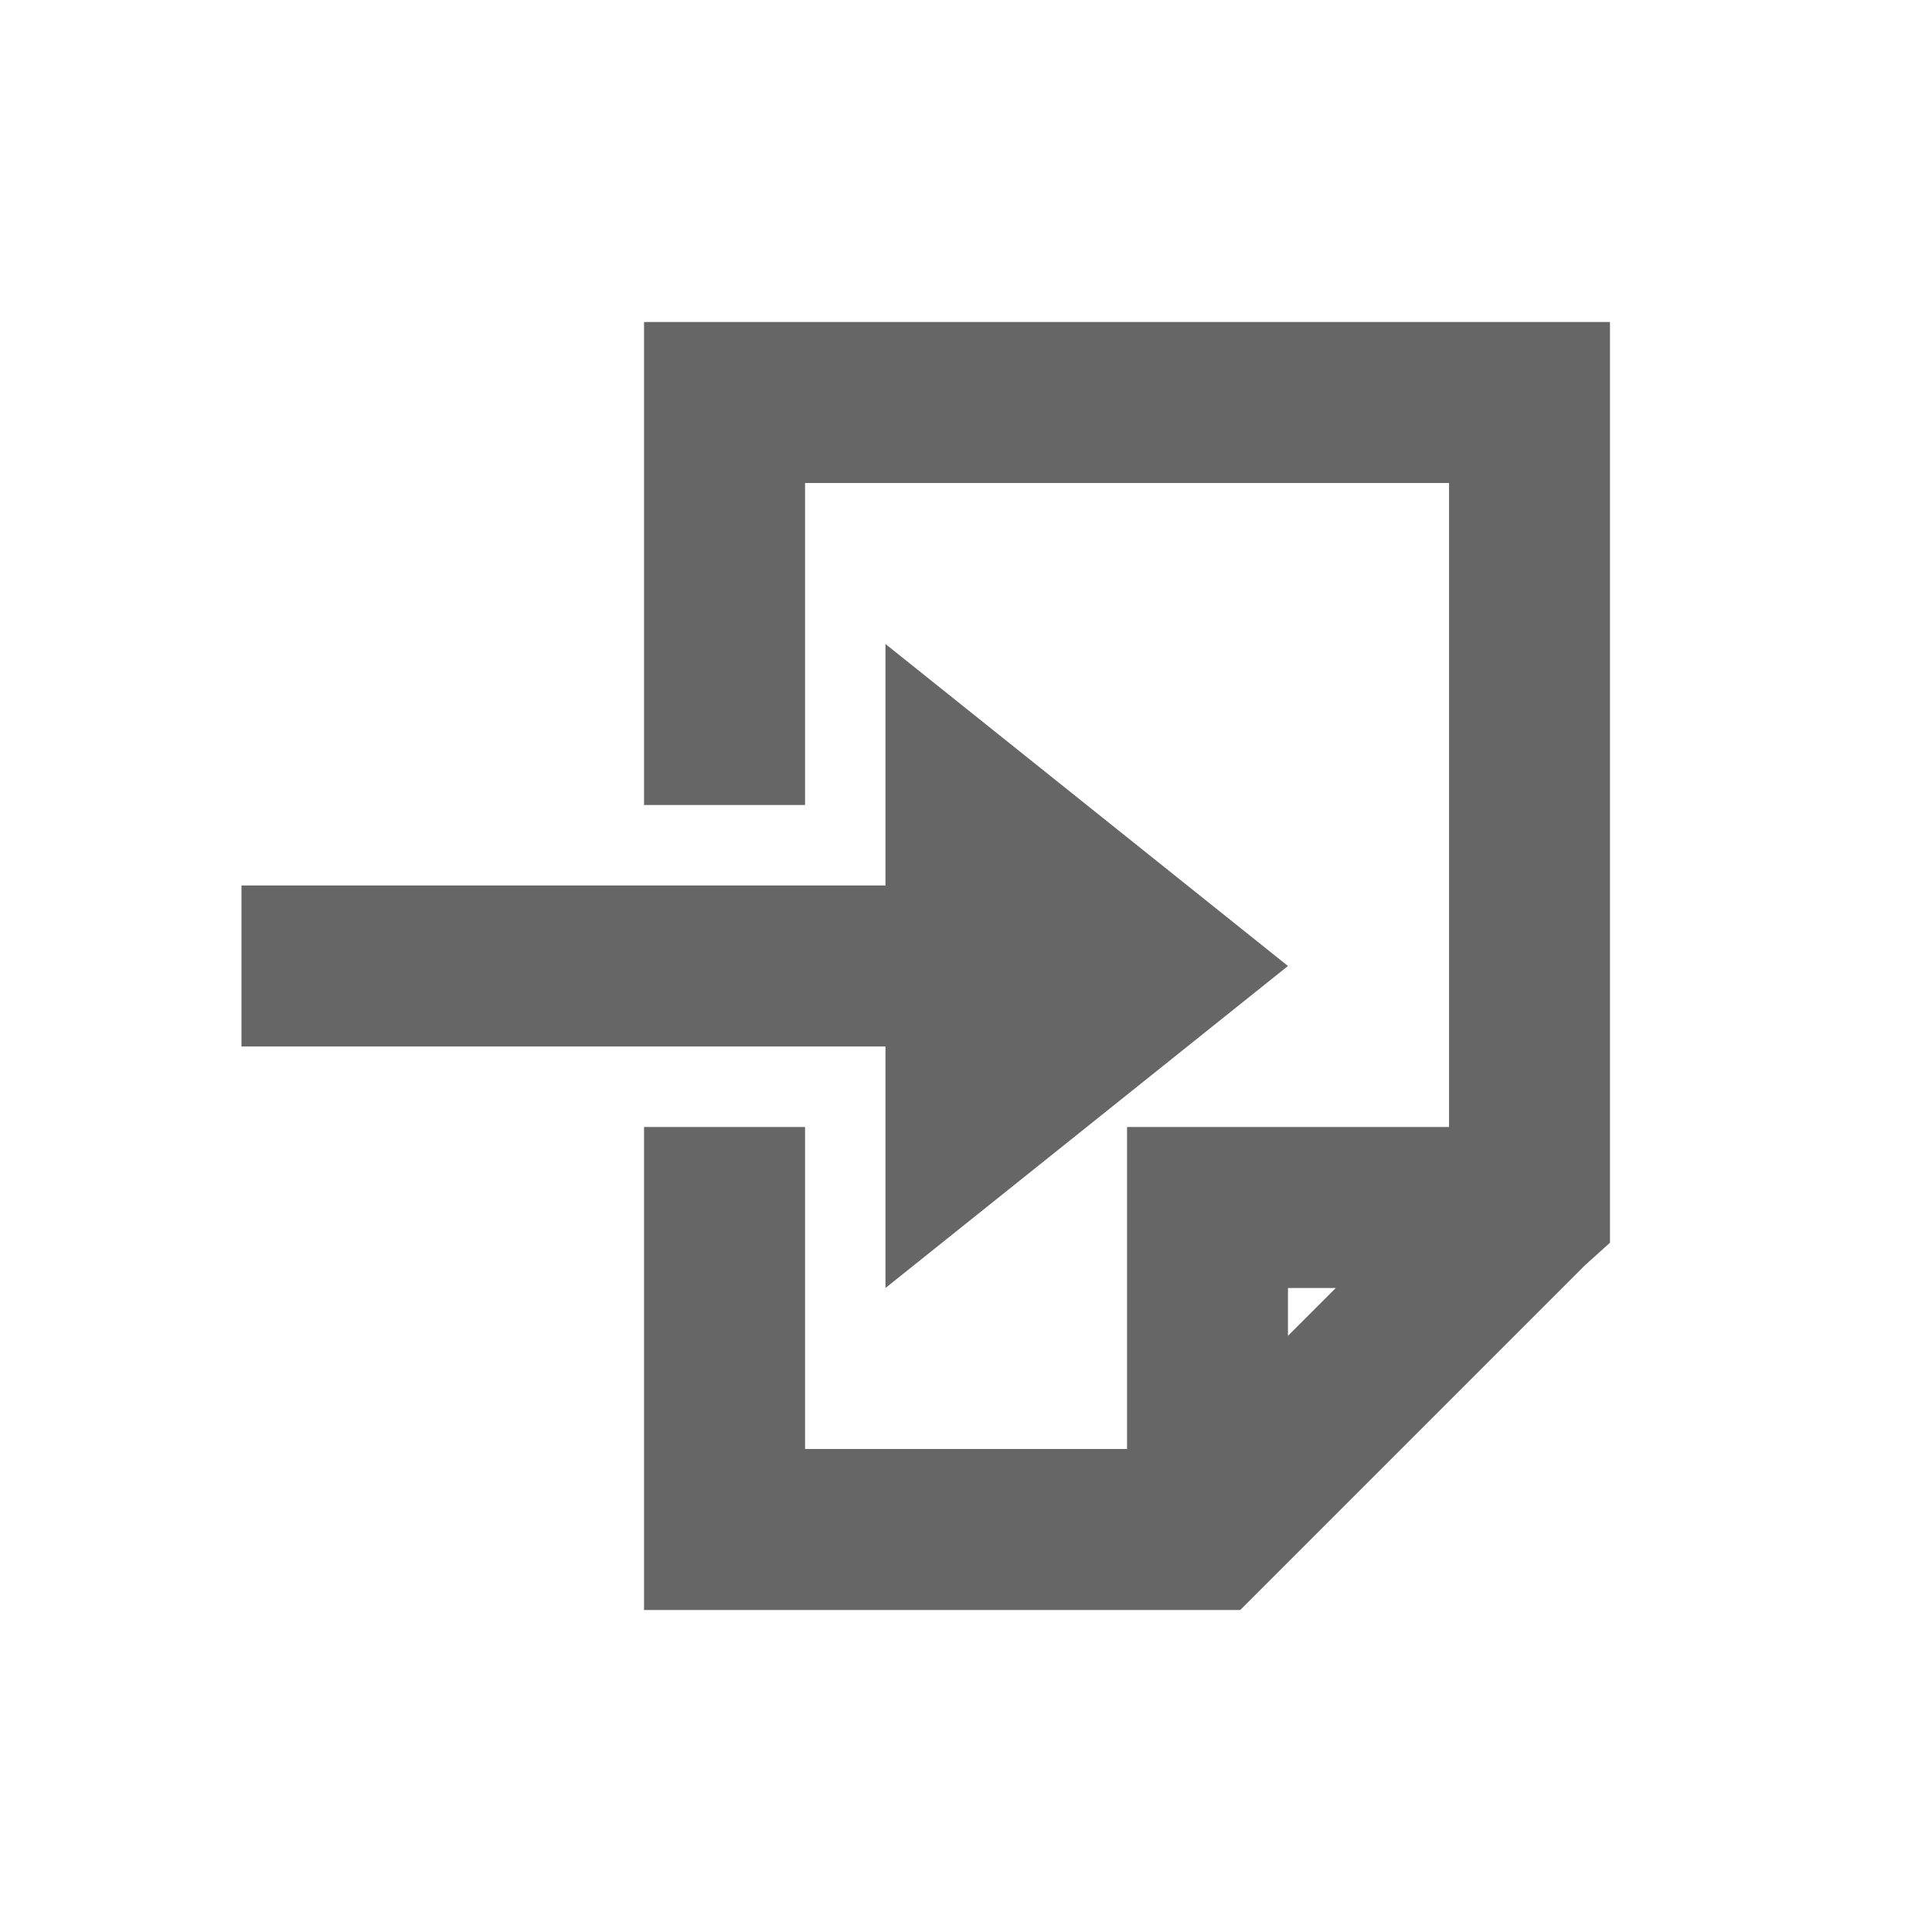
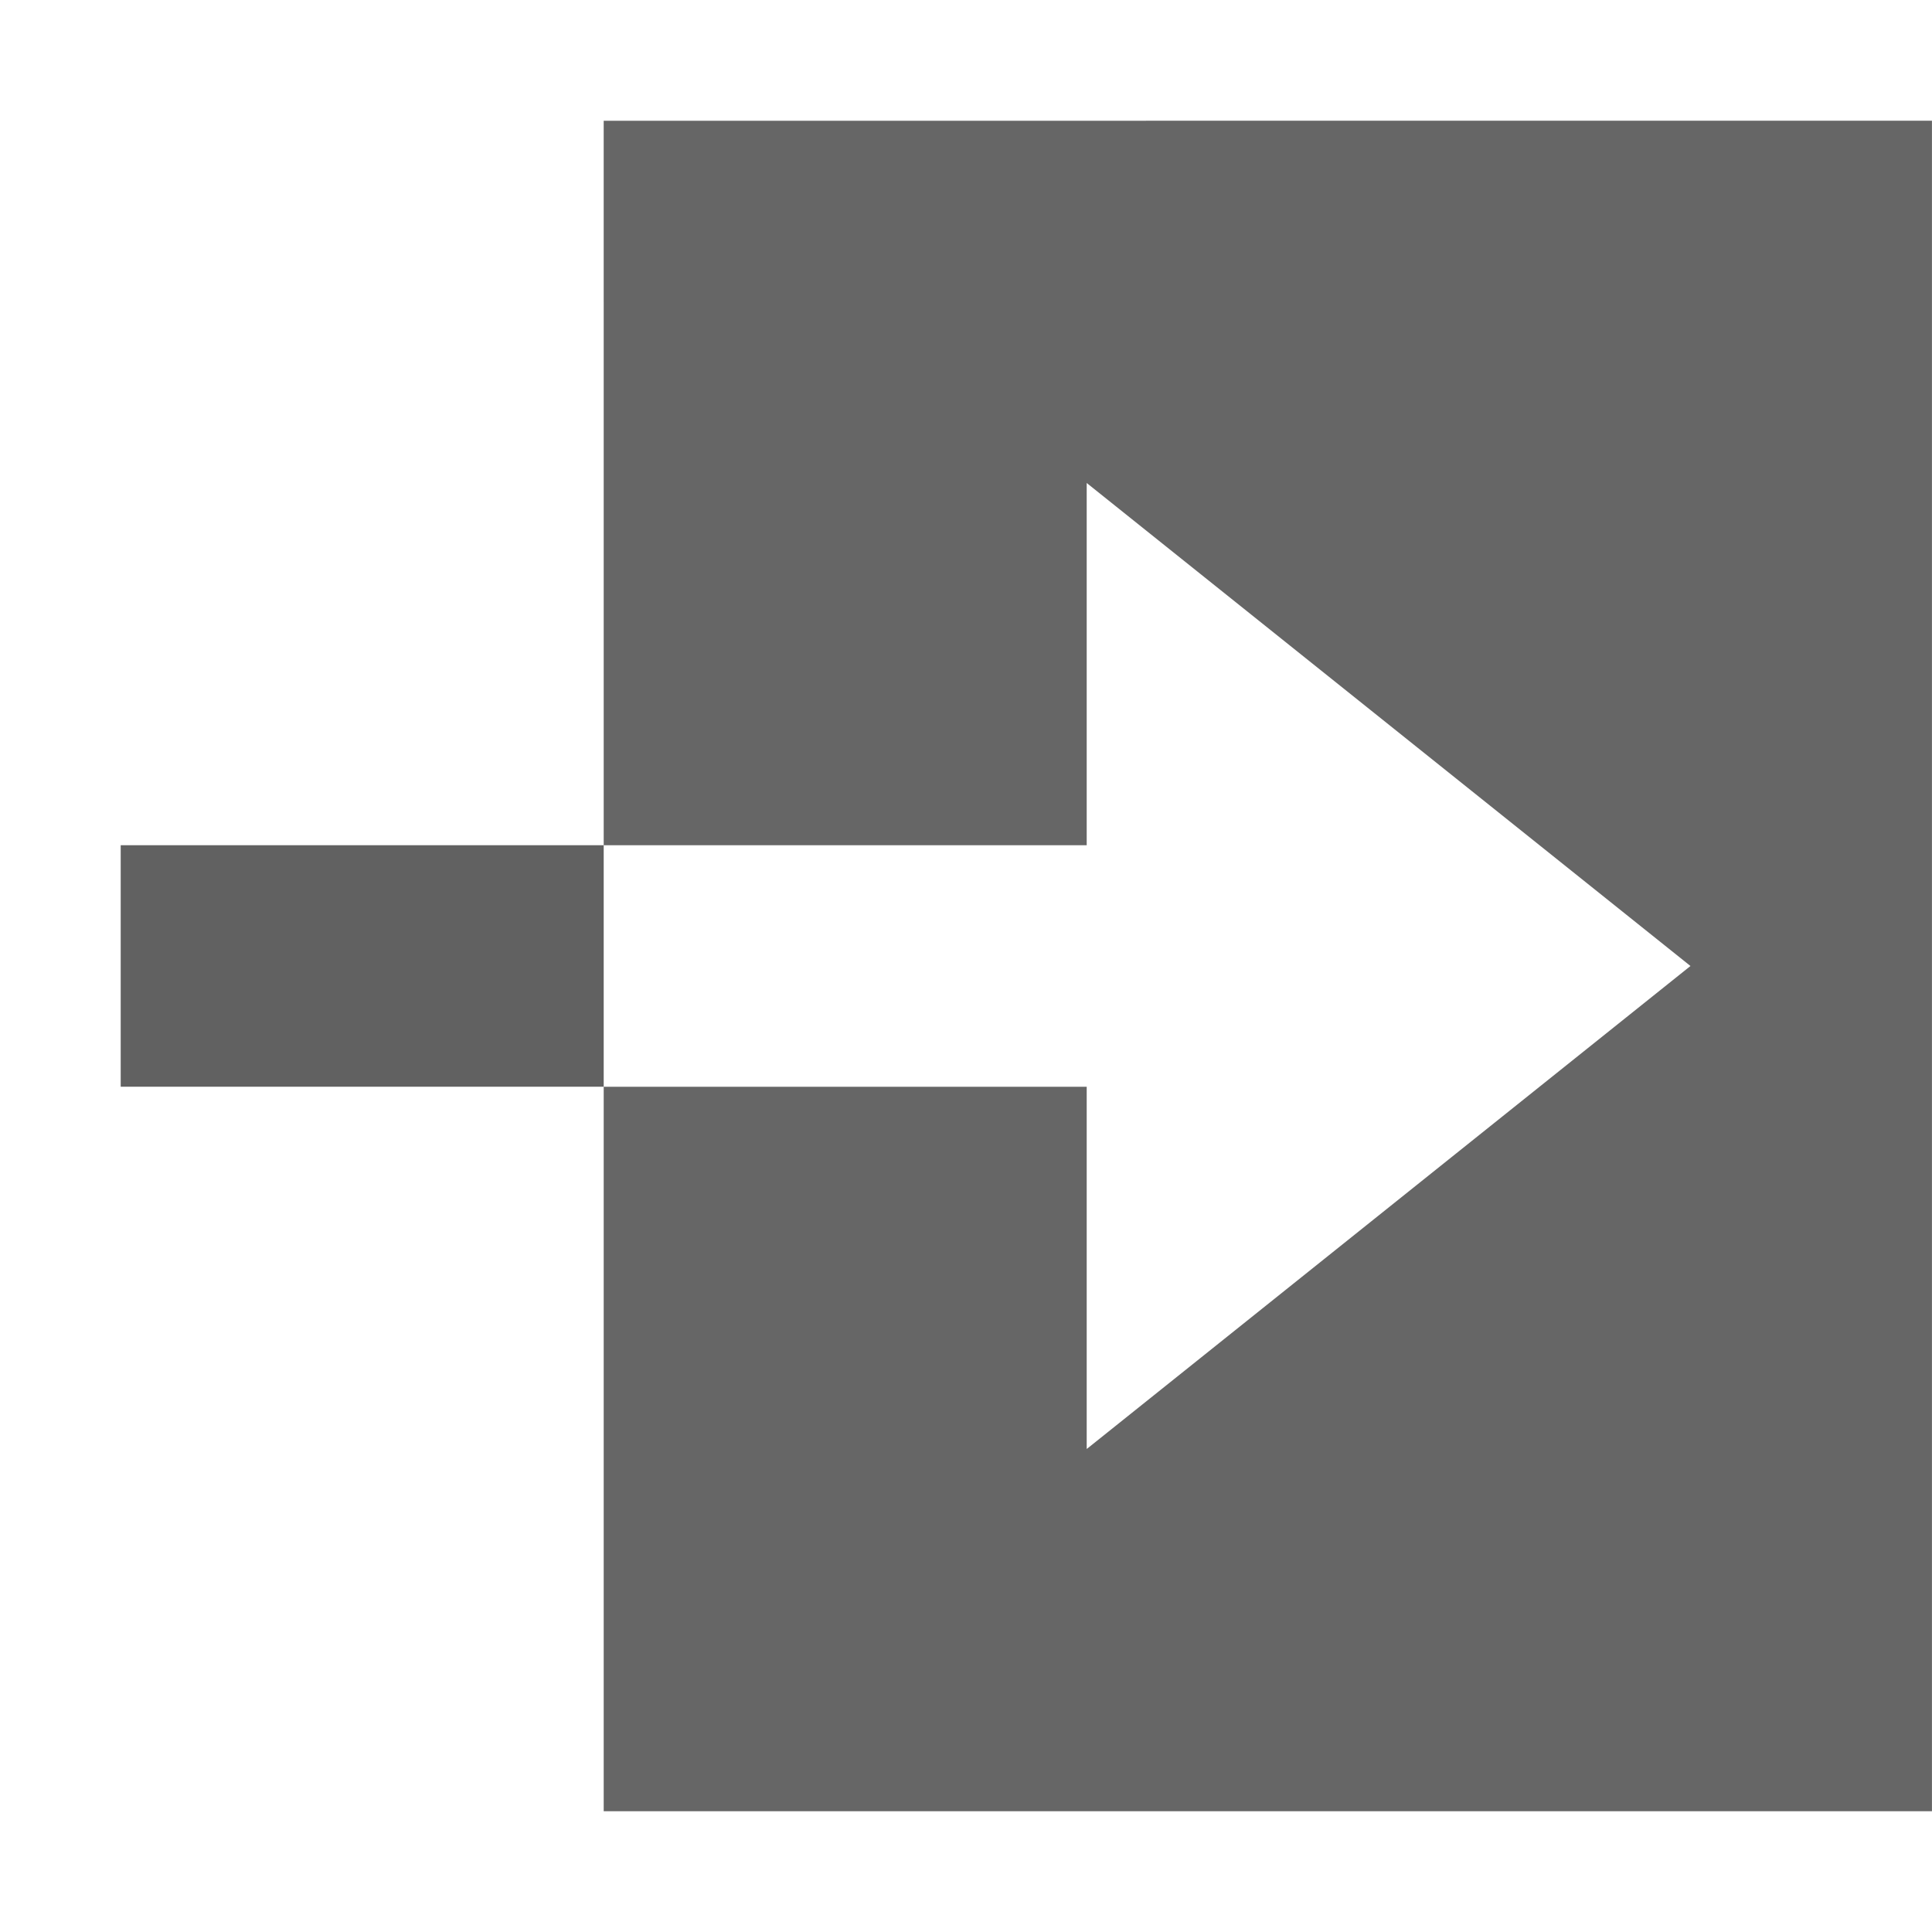
- <svg xmlns="http://www.w3.org/2000/svg" width="24" height="24" id="svg13094" version="1.1">
+ <svg xmlns="http://www.w3.org/2000/svg" width="16" height="16" id="svg13094" version="1.1">
  <defs id="defs13096" />
-   <g transform="translate(9384.308,-4838.199)" id="layer1">
-     <path style="color:#000000;fill:#666666;fill-opacity:1;fill-rule:nonzero;stroke:none;stroke-width:1;marker:none;visibility:visible;display:inline;overflow:visible;enable-background:accumulate" d="m -9381.308,4849.199 8,0 0,-3 5,4 -5,4 0,-3 -8,0 z" id="rect3005" />
-     <path style="font-size:medium;font-style:normal;font-variant:normal;font-weight:normal;font-stretch:normal;text-indent:0;text-align:start;text-decoration:none;line-height:normal;letter-spacing:normal;word-spacing:normal;text-transform:none;direction:ltr;block-progression:tb;writing-mode:lr-tb;text-anchor:start;baseline-shift:baseline;color:#000000;fill:#666666;fill-opacity:1;stroke:none;stroke-width:2;marker:none;visibility:visible;display:inline;overflow:visible;enable-background:accumulate;font-family:Sans;-inkscape-font-specification:Sans" d="m -9364.308,4842.199 0,1 0,10 0,0.438 -0.312,0.281 -4,4 -0.281,0.281 -0.406,0 -6,0 -1,0 0,-1 0,-5 2,0 0,4 4,0 0,-3 0,-1 1,0 3,0 0,-8 -8,0 0,4 -2,0 0,-5 0,-1 1,0 10,0 1,0 z m -3.406,12 -0.594,0 0,0.594 0.594,-0.594 z" id="path3763" />
+   <g transform="translate(9384.308,-4846.199)" id="layer1">
+     <path style="fill:#666666;fill-opacity:1;fill-rule:nonzero" d="m -9368.308,4847.199 0,14 -11,2e-4 0,-6 4,0 0,3 5,-4 -5,-4 0,3 -4,0 -10e-5,-6 z" id="path3789-4" />
+     <path style="color:#000000;fill:#616161;fill-opacity:1;fill-rule:nonzero;stroke:none;stroke-width:1;marker:none;visibility:visible;display:inline;overflow:visible;enable-background:accumulate" d="m -9383.308,4853.199 4,0 0,2 -4,0 z" id="rect3005" />
  </g>
</svg>
